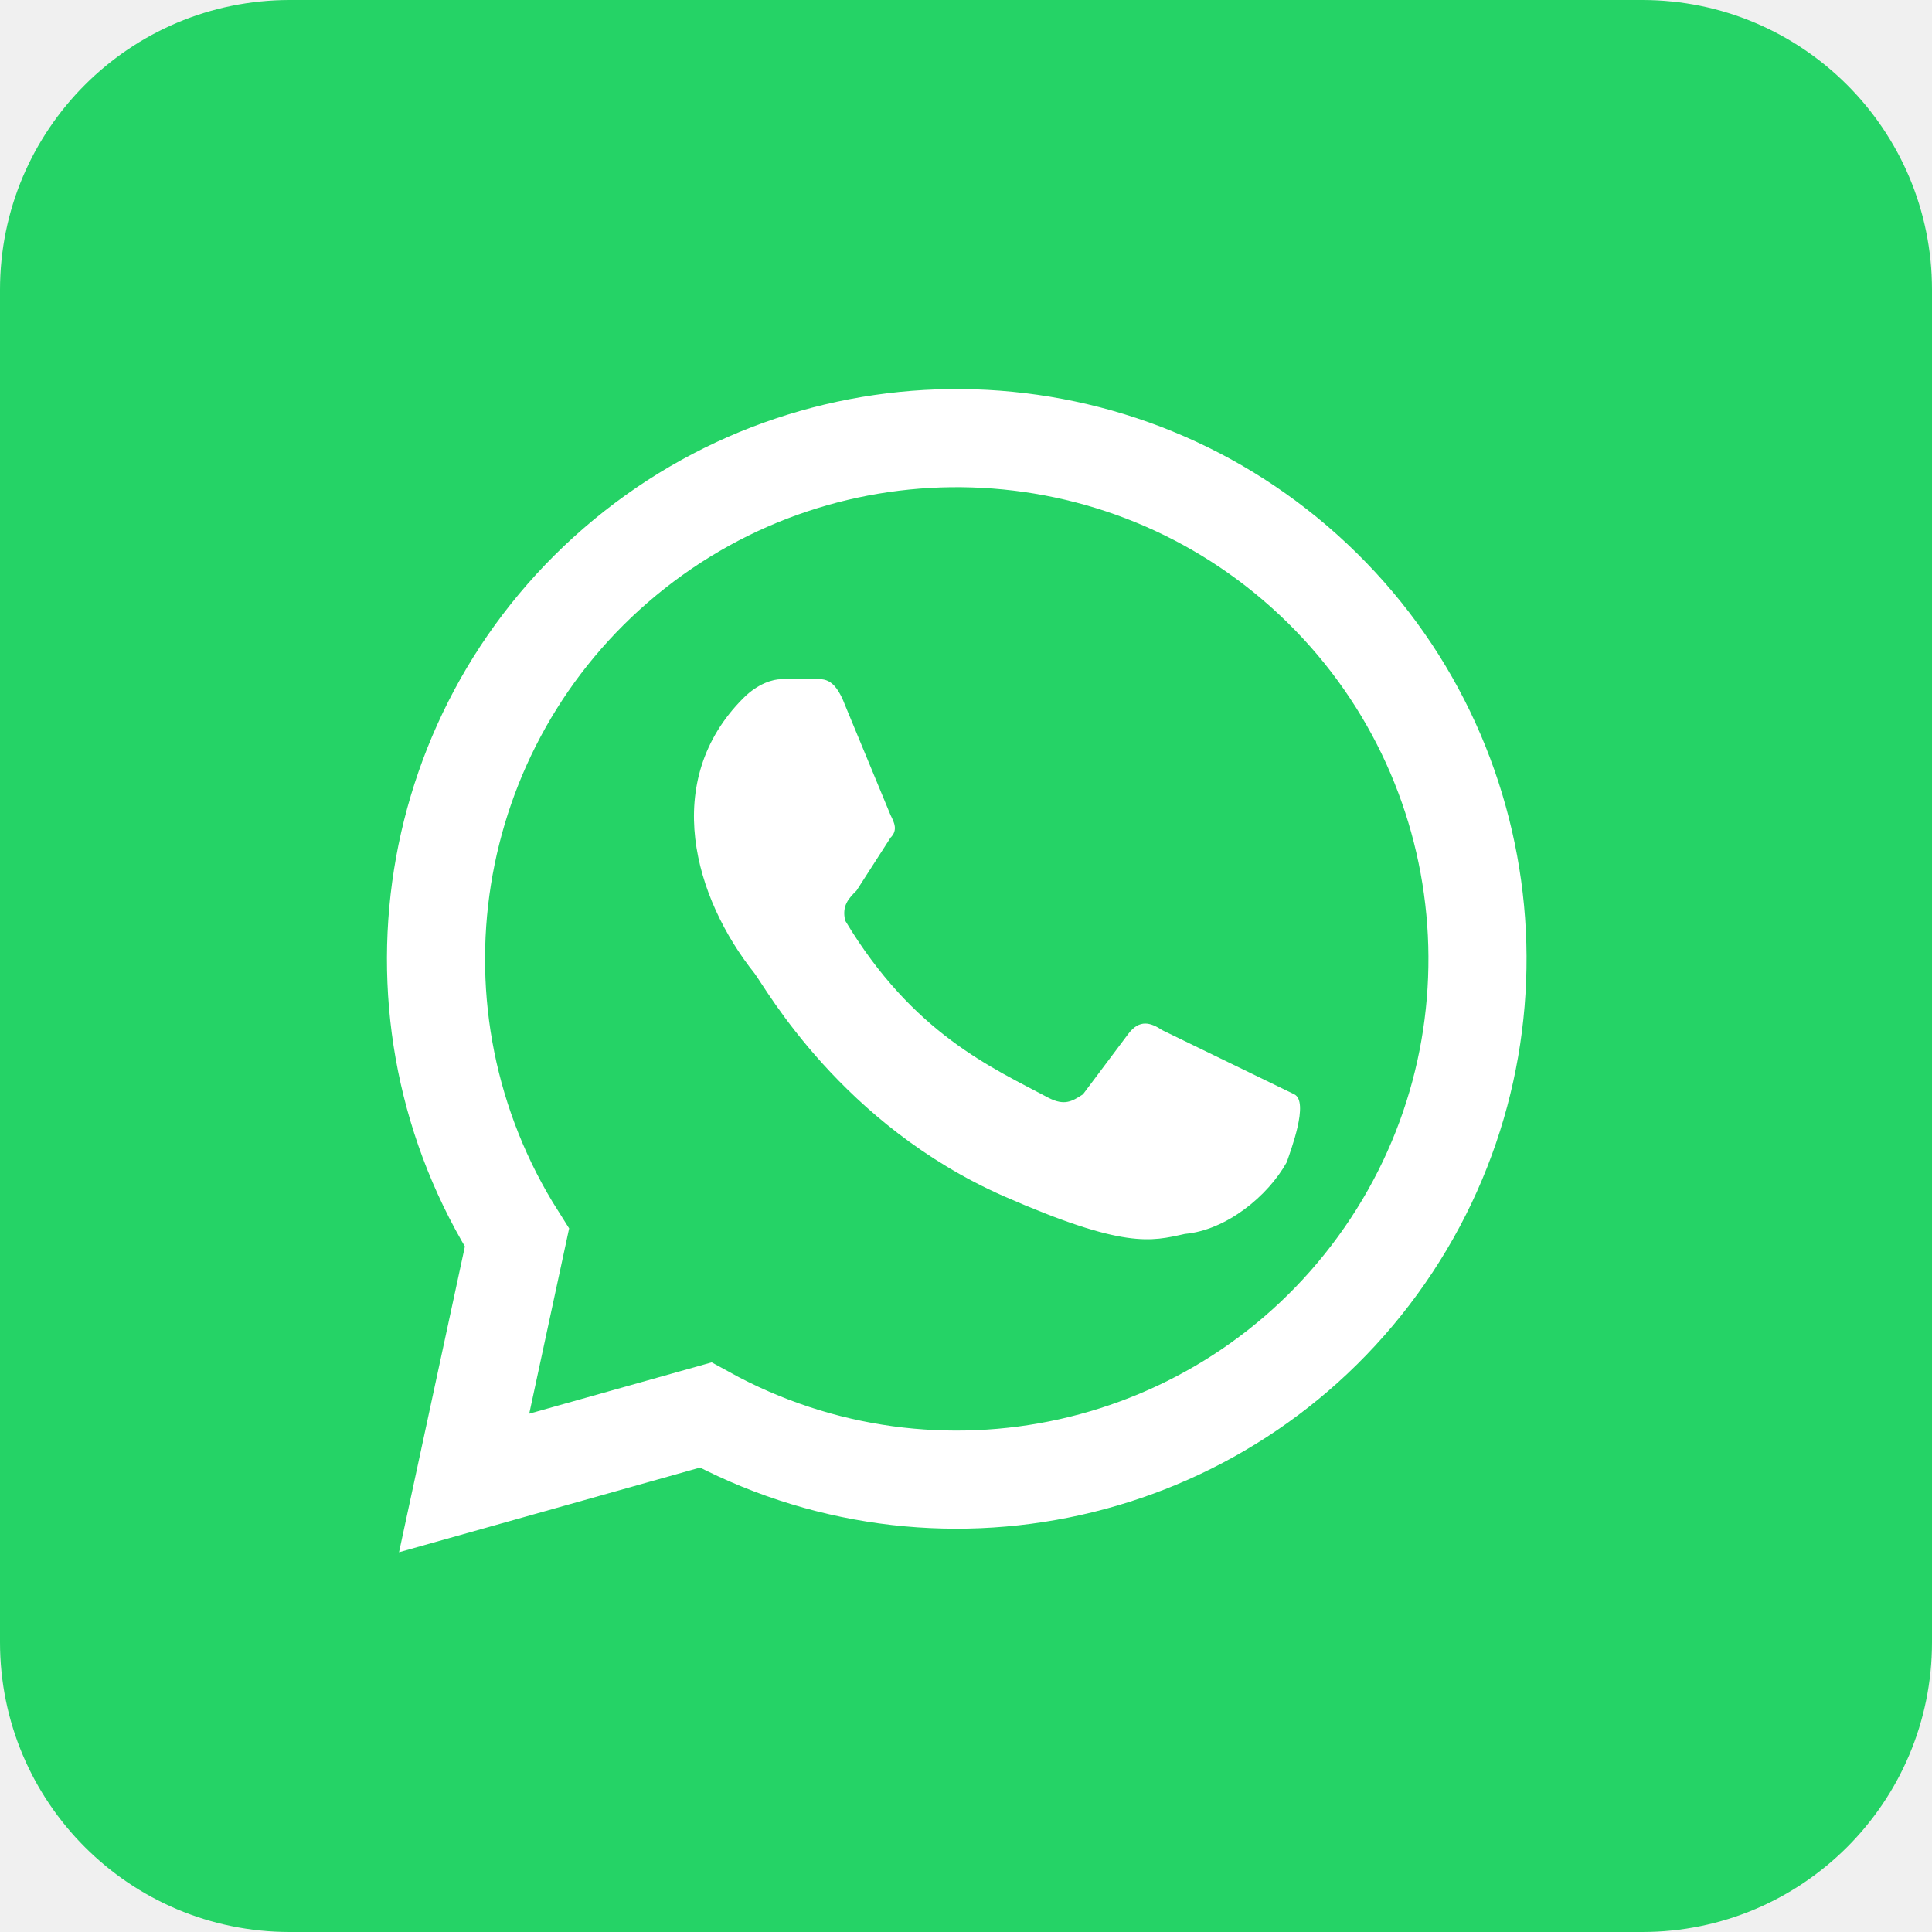
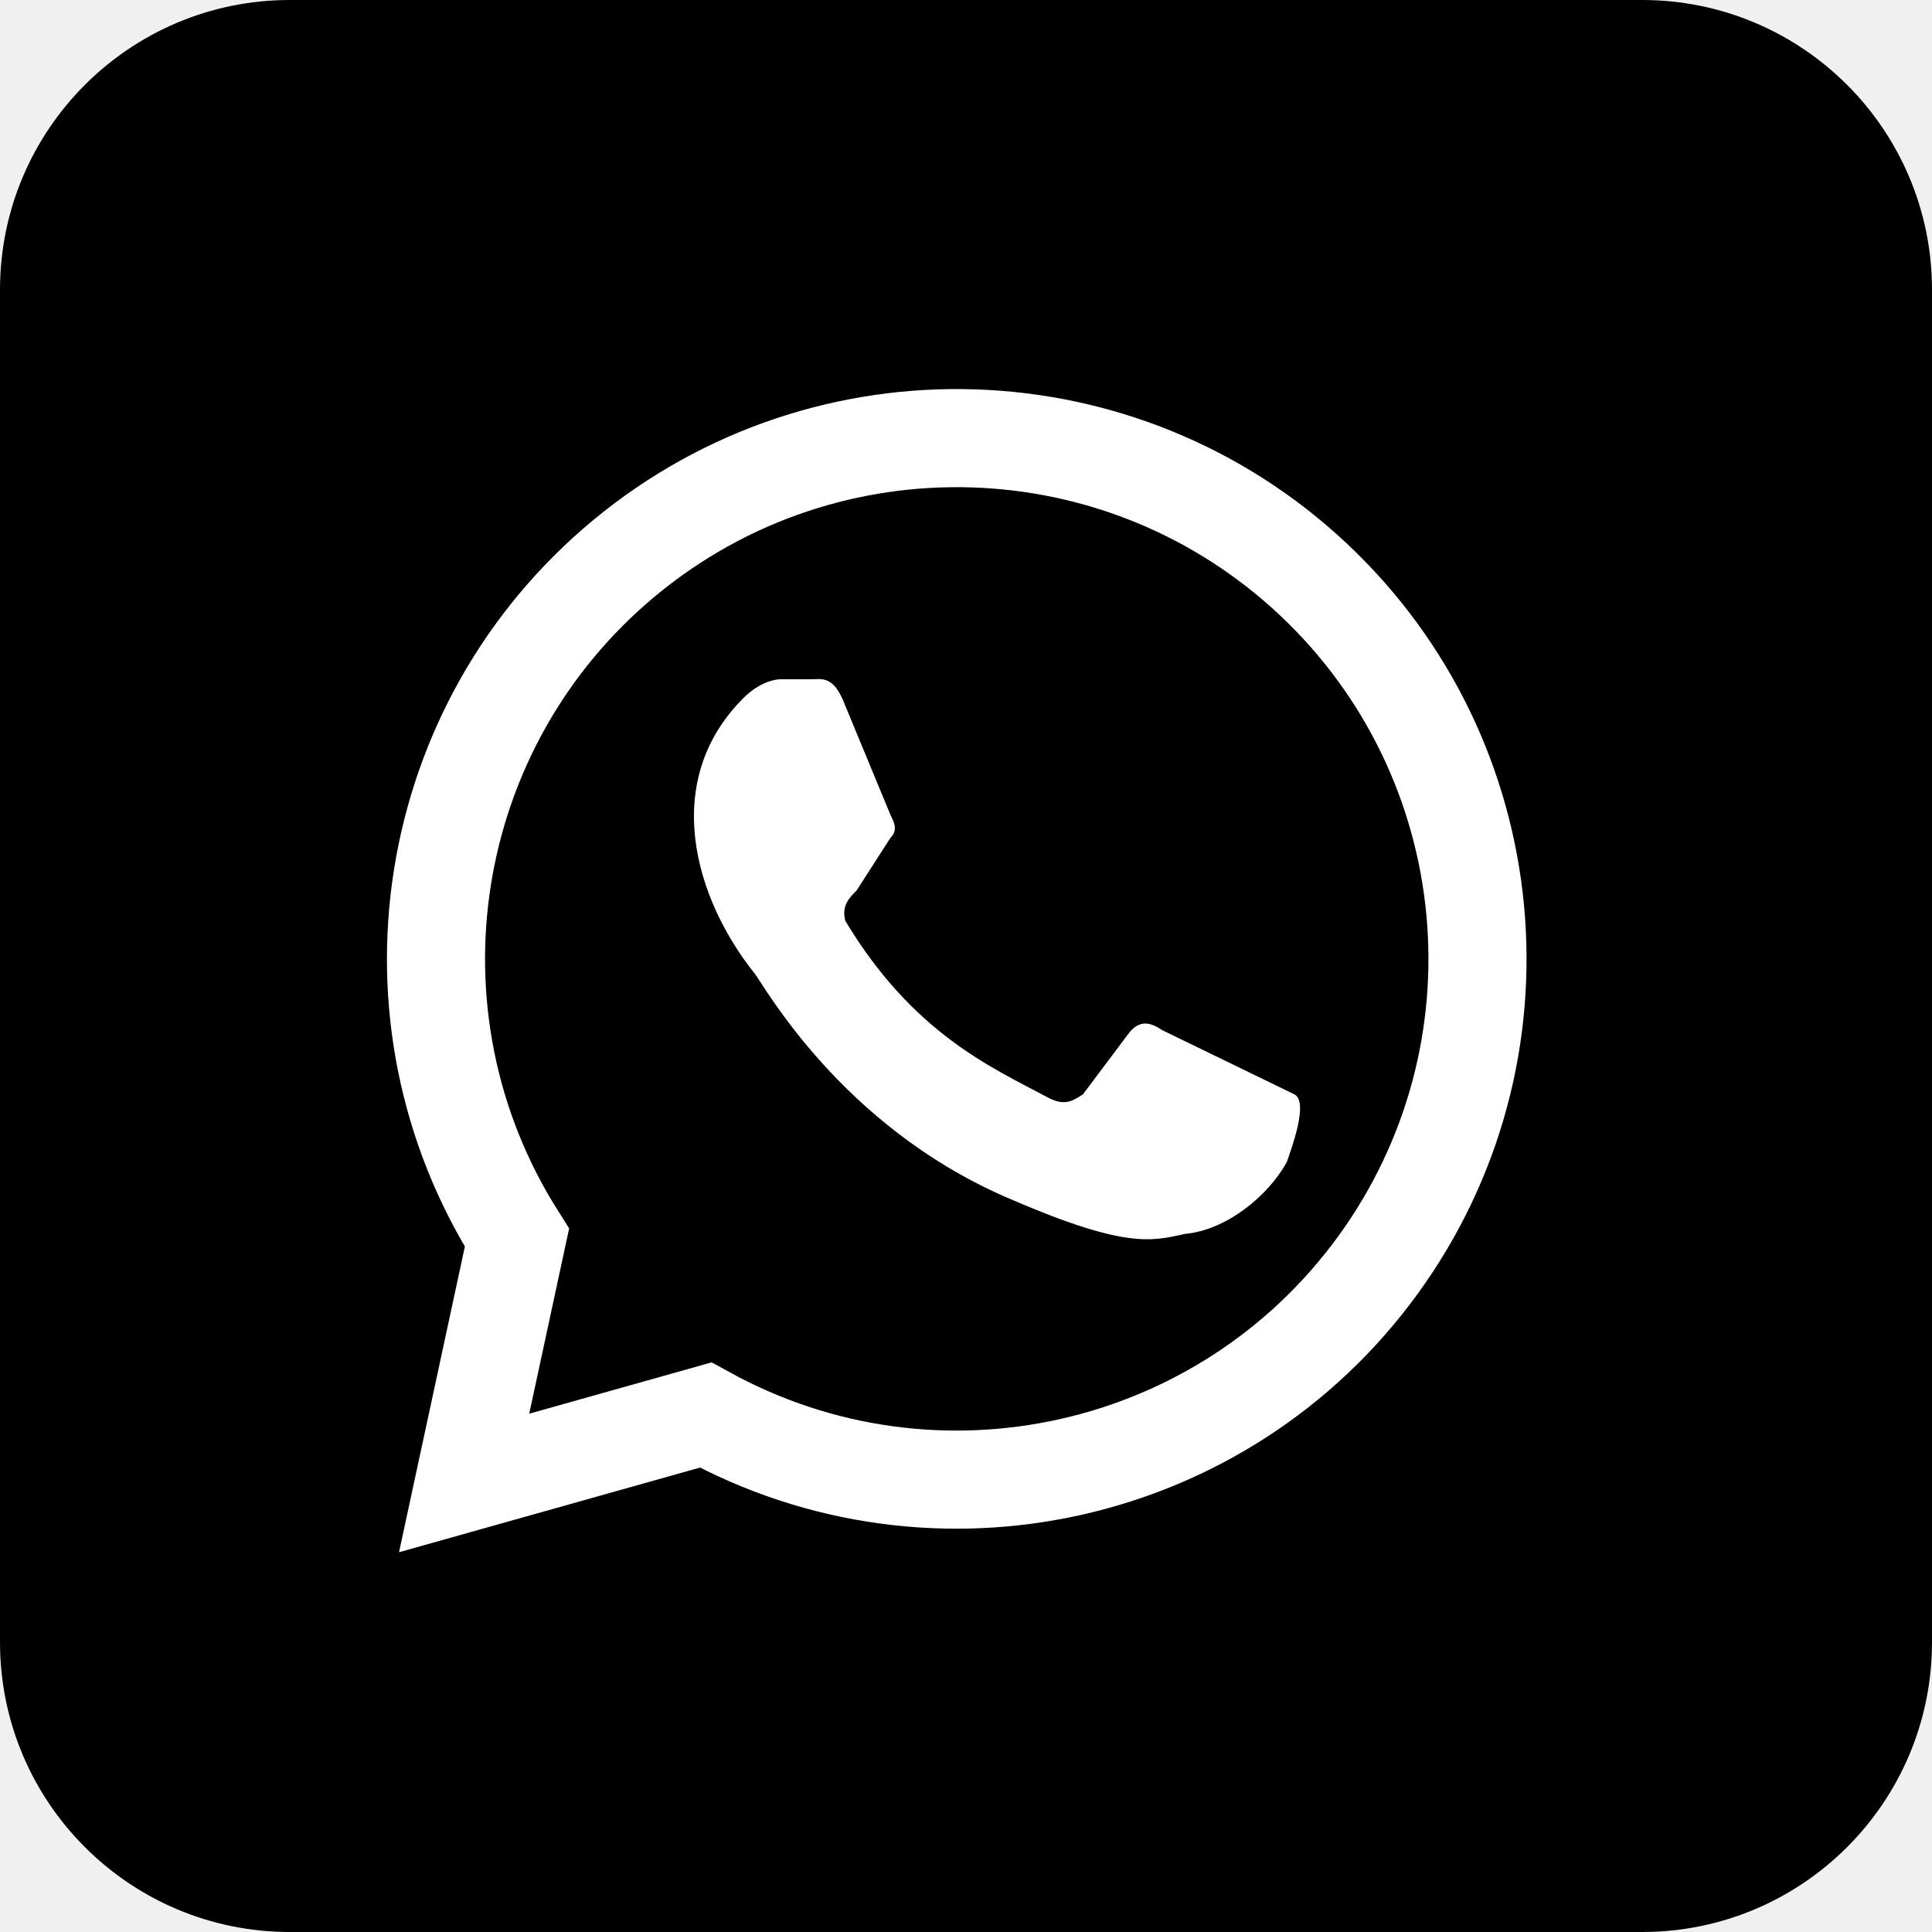
<svg xmlns="http://www.w3.org/2000/svg" aria-label="WhatsApp" role="img" viewBox="0 0 512 512">
-   <rect width="100%" height="100%" rx="15%" fill="#25d366" />
-   <path fill="#25d366" stroke="#ffffff" stroke-width="26" d="M123 393l14-65a138 138 0 1150 47z" />
+   <rect width="100%" height="100%" rx="15%" fill="#000000" />
+   <path fill="#000000" stroke="#ffffff" stroke-width="26" d="M123 393l14-65a138 138 0 1150 47z" />
  <path fill="#ffffff" d="M308 273c-3-2-6-3-9 1l-12 16c-3 2-5 3-9 1-15-8-36-17-54-47-1-4 1-6 3-8l9-14c2-2 1-4 0-6l-12-29c-3-8-6-7-9-7h-8c-2 0-6 1-10 5-22 22-13 53 3 73 3 4 23 40 66 59 32 14 39 12 48 10 11-1 22-10 27-19 1-3 6-16 2-18" />
</svg>
